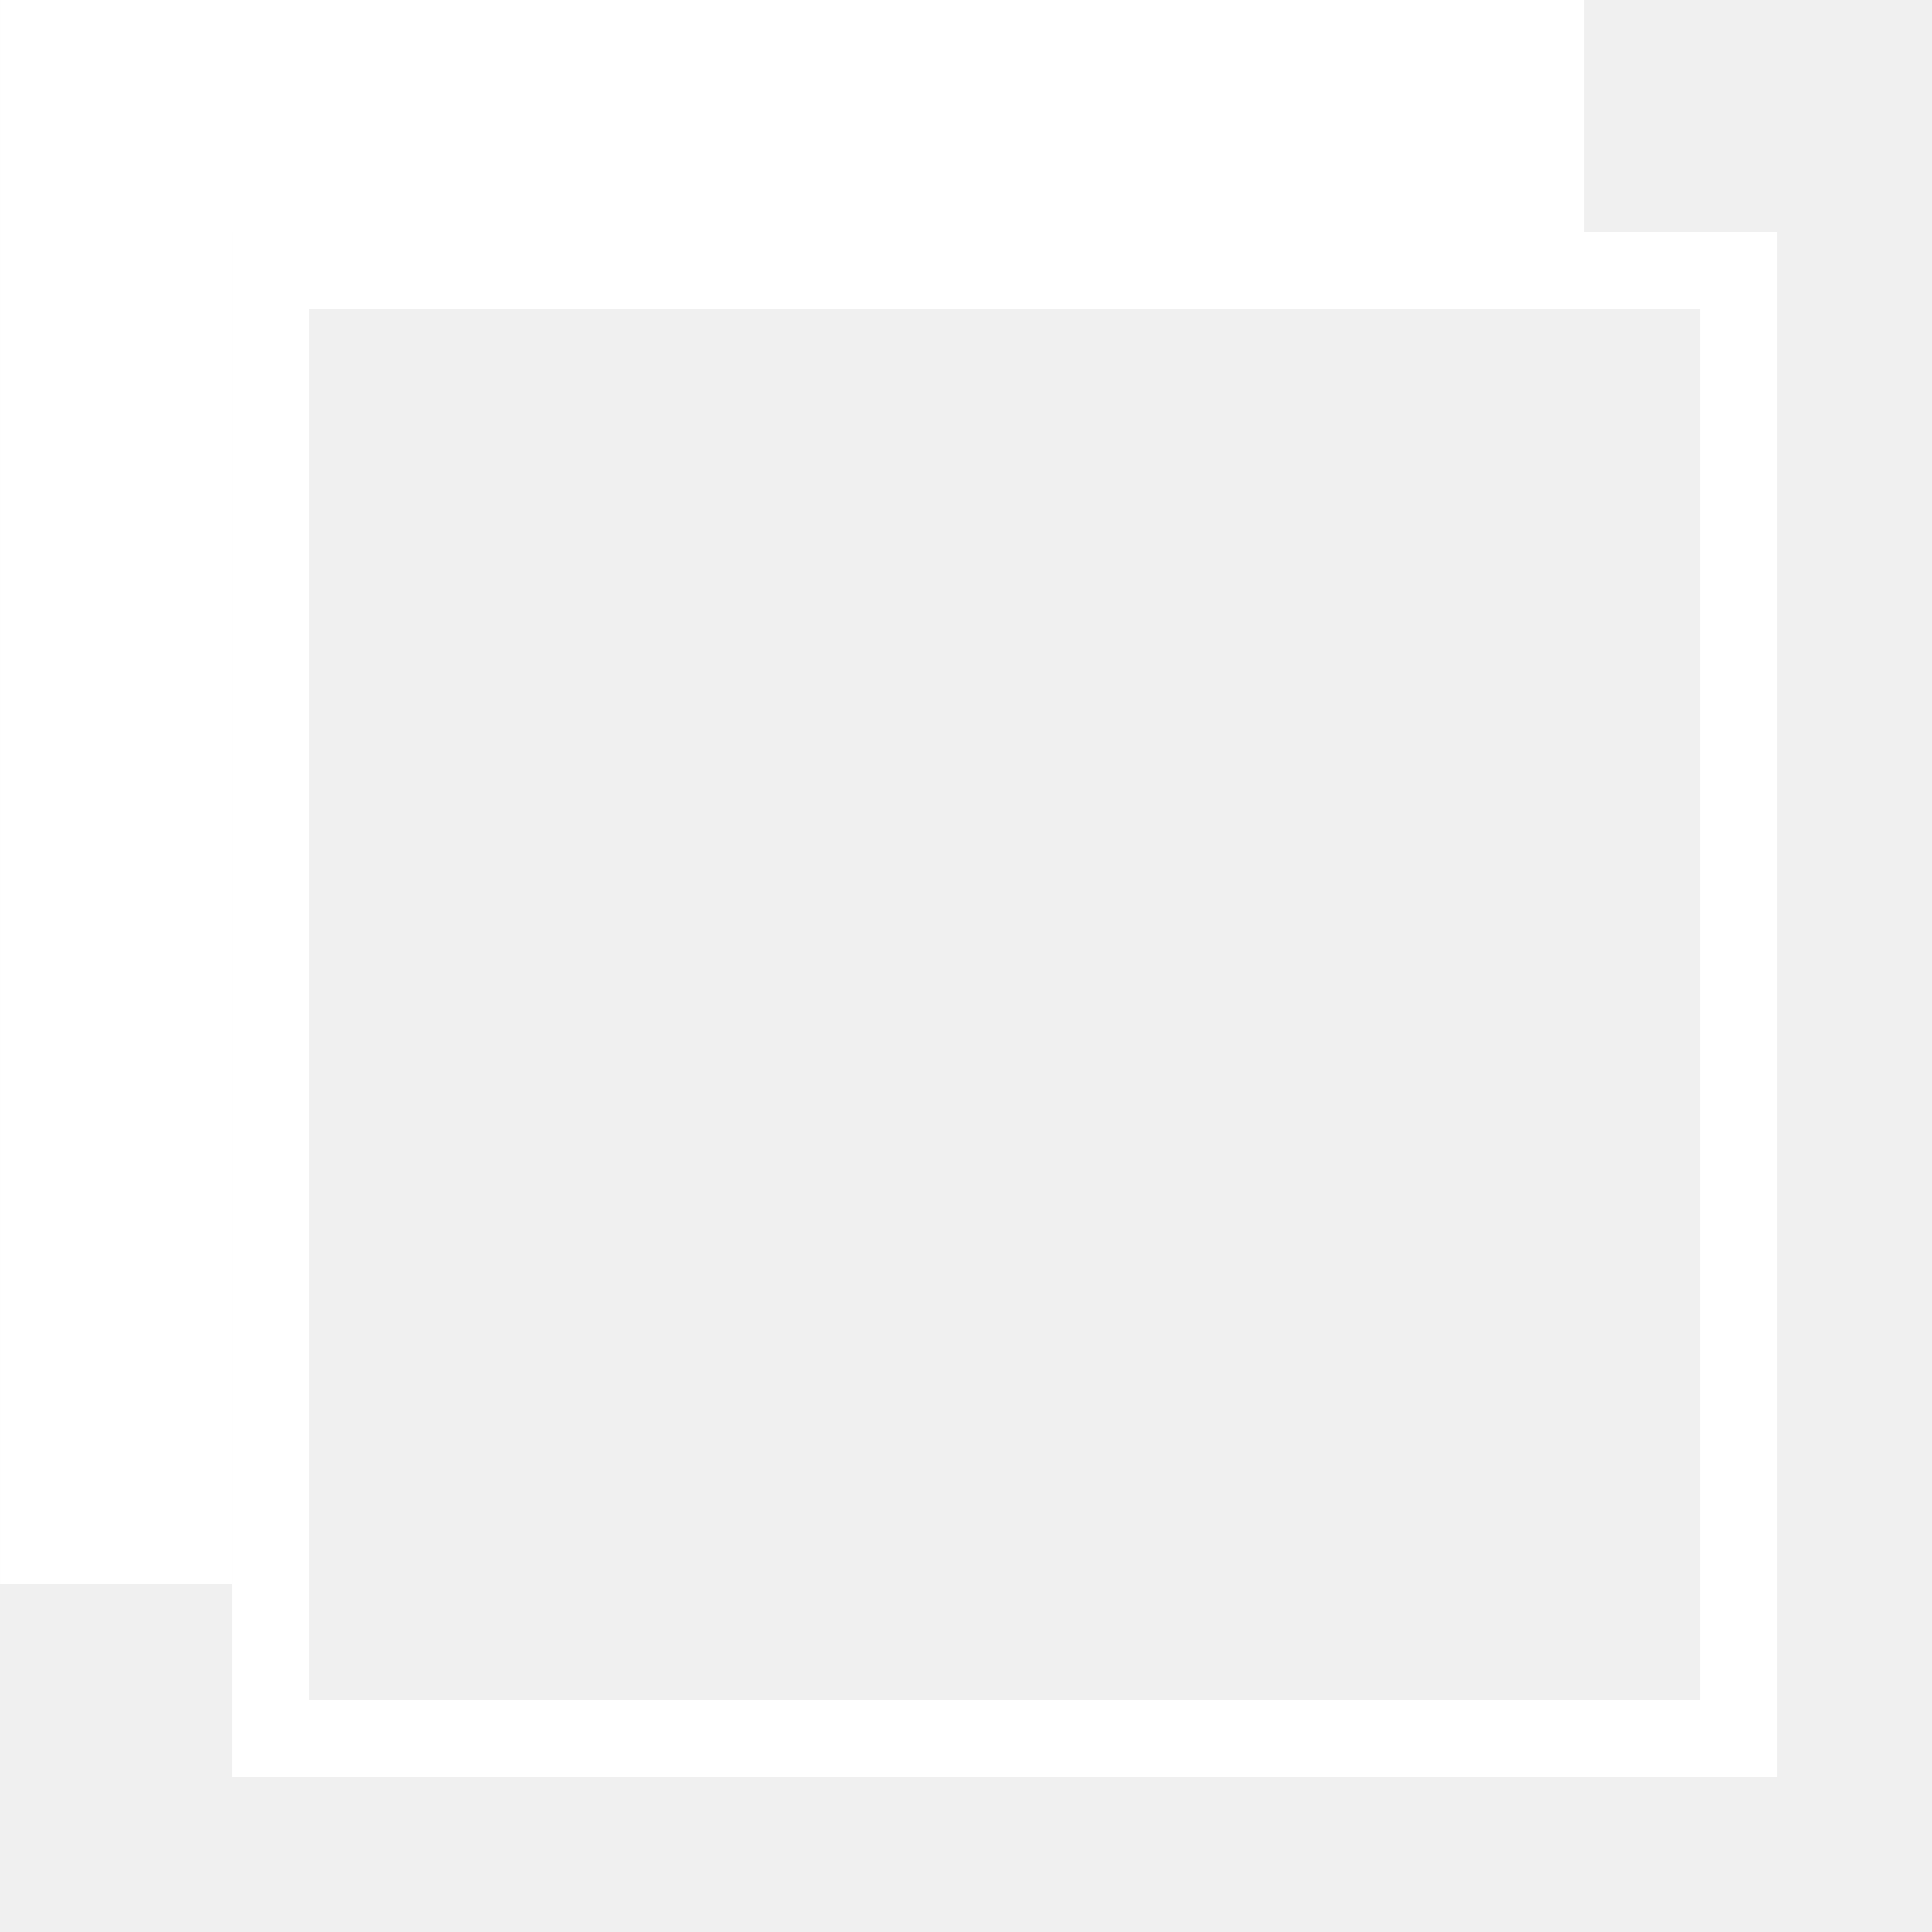
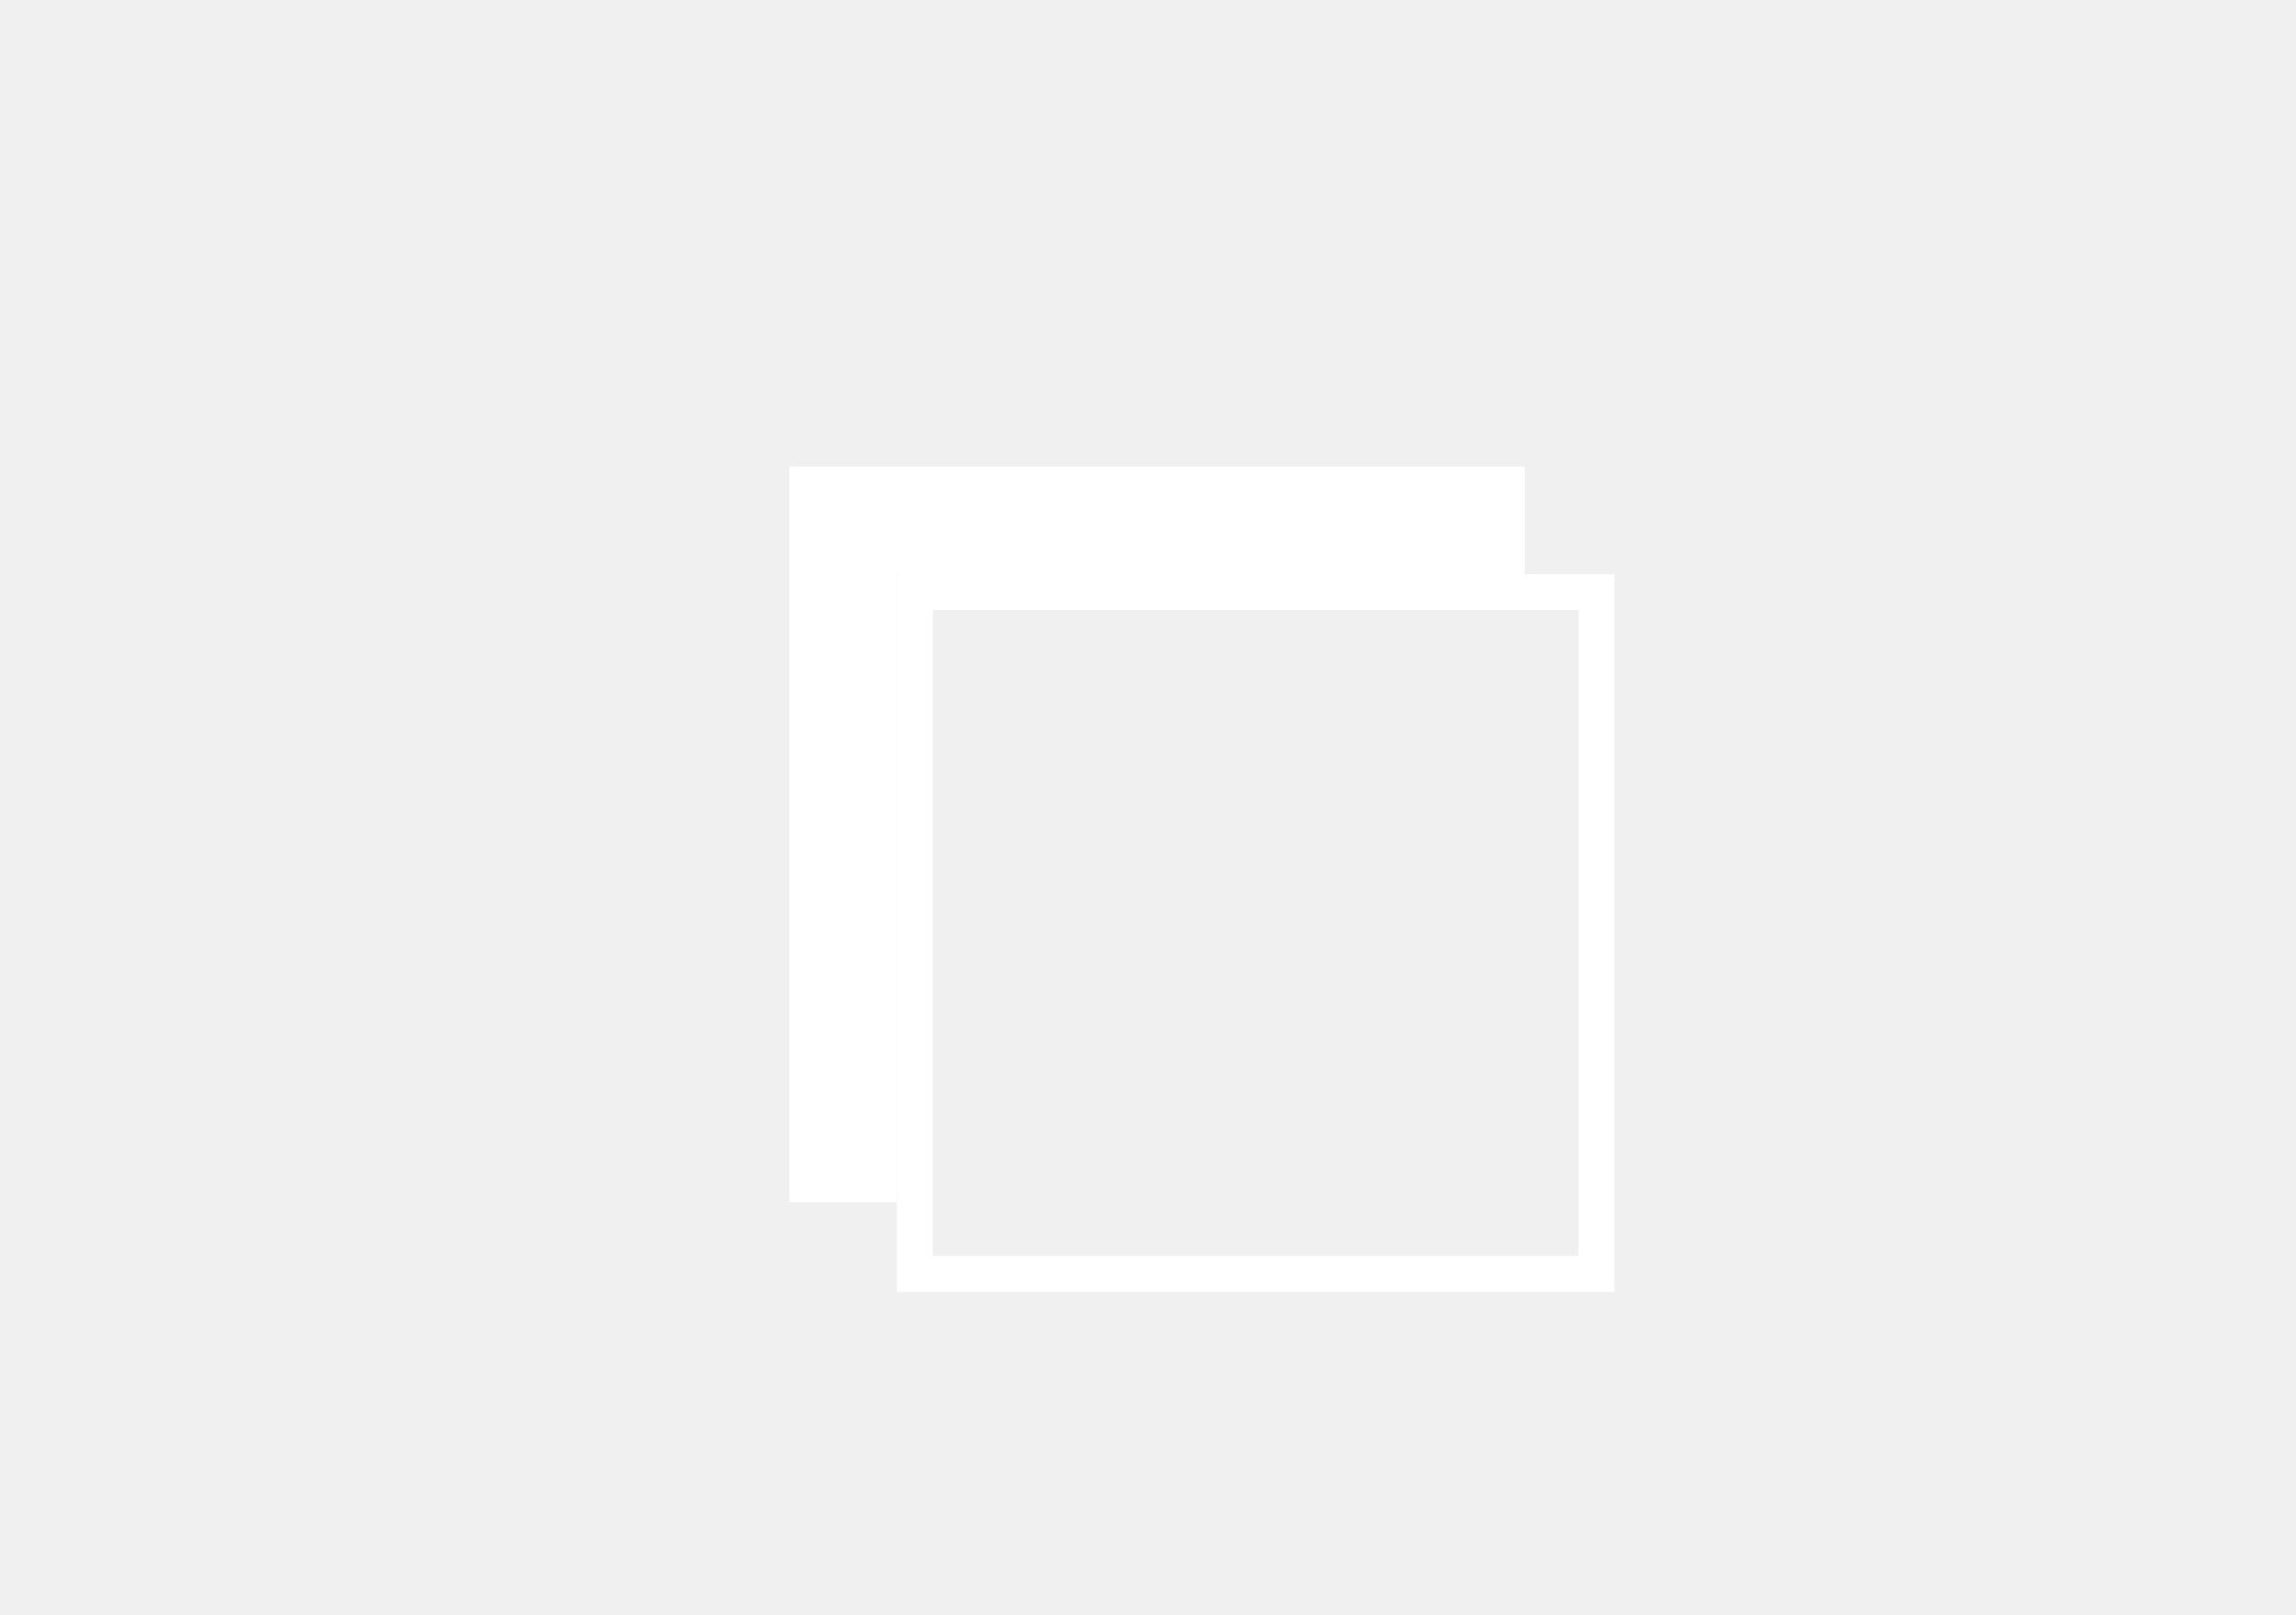
- <svg xmlns="http://www.w3.org/2000/svg" width="25" height="25" id="svg3873" version="1.1">
-   <defs id="defs3875" />
-   <g id="layer1" transform="translate(-93.91654,-110.584)">
-     <path style="fill:none;stroke:#ffffff;stroke-width:3;stroke-linecap:butt;stroke-linejoin:miter;stroke-miterlimit:4;stroke-opacity:1;stroke-dasharray:none" d="m 114.417,112.084 -19,0 0,19" id="path8497" />
-     <rect style="fill:none;stroke:#ffffff;stroke-width:1;stroke-miterlimit:4;stroke-dasharray:none" id="rect8499" width="19" height="19" x="97.417" y="114.084" />
-   </g>
+ <svg xmlns="http://www.w3.org/2000/svg" version="1.1" id="svg3873" x="0px" y="0px" width="64" height="45" viewBox="-7 0 64 45" enable-background="new -7 0 64 50" xml:space="preserve">
+   <defs id="defs3665" />
+   <path id="path8497" d="m 35.5,14.5 h -19 v 19" style="fill:none;stroke:#ffffff;stroke-width:3" />
+   <rect id="rect8499" x="18.5" y="16.5" width="19" height="19" style="fill:none;stroke:#ffffff" />
</svg>
